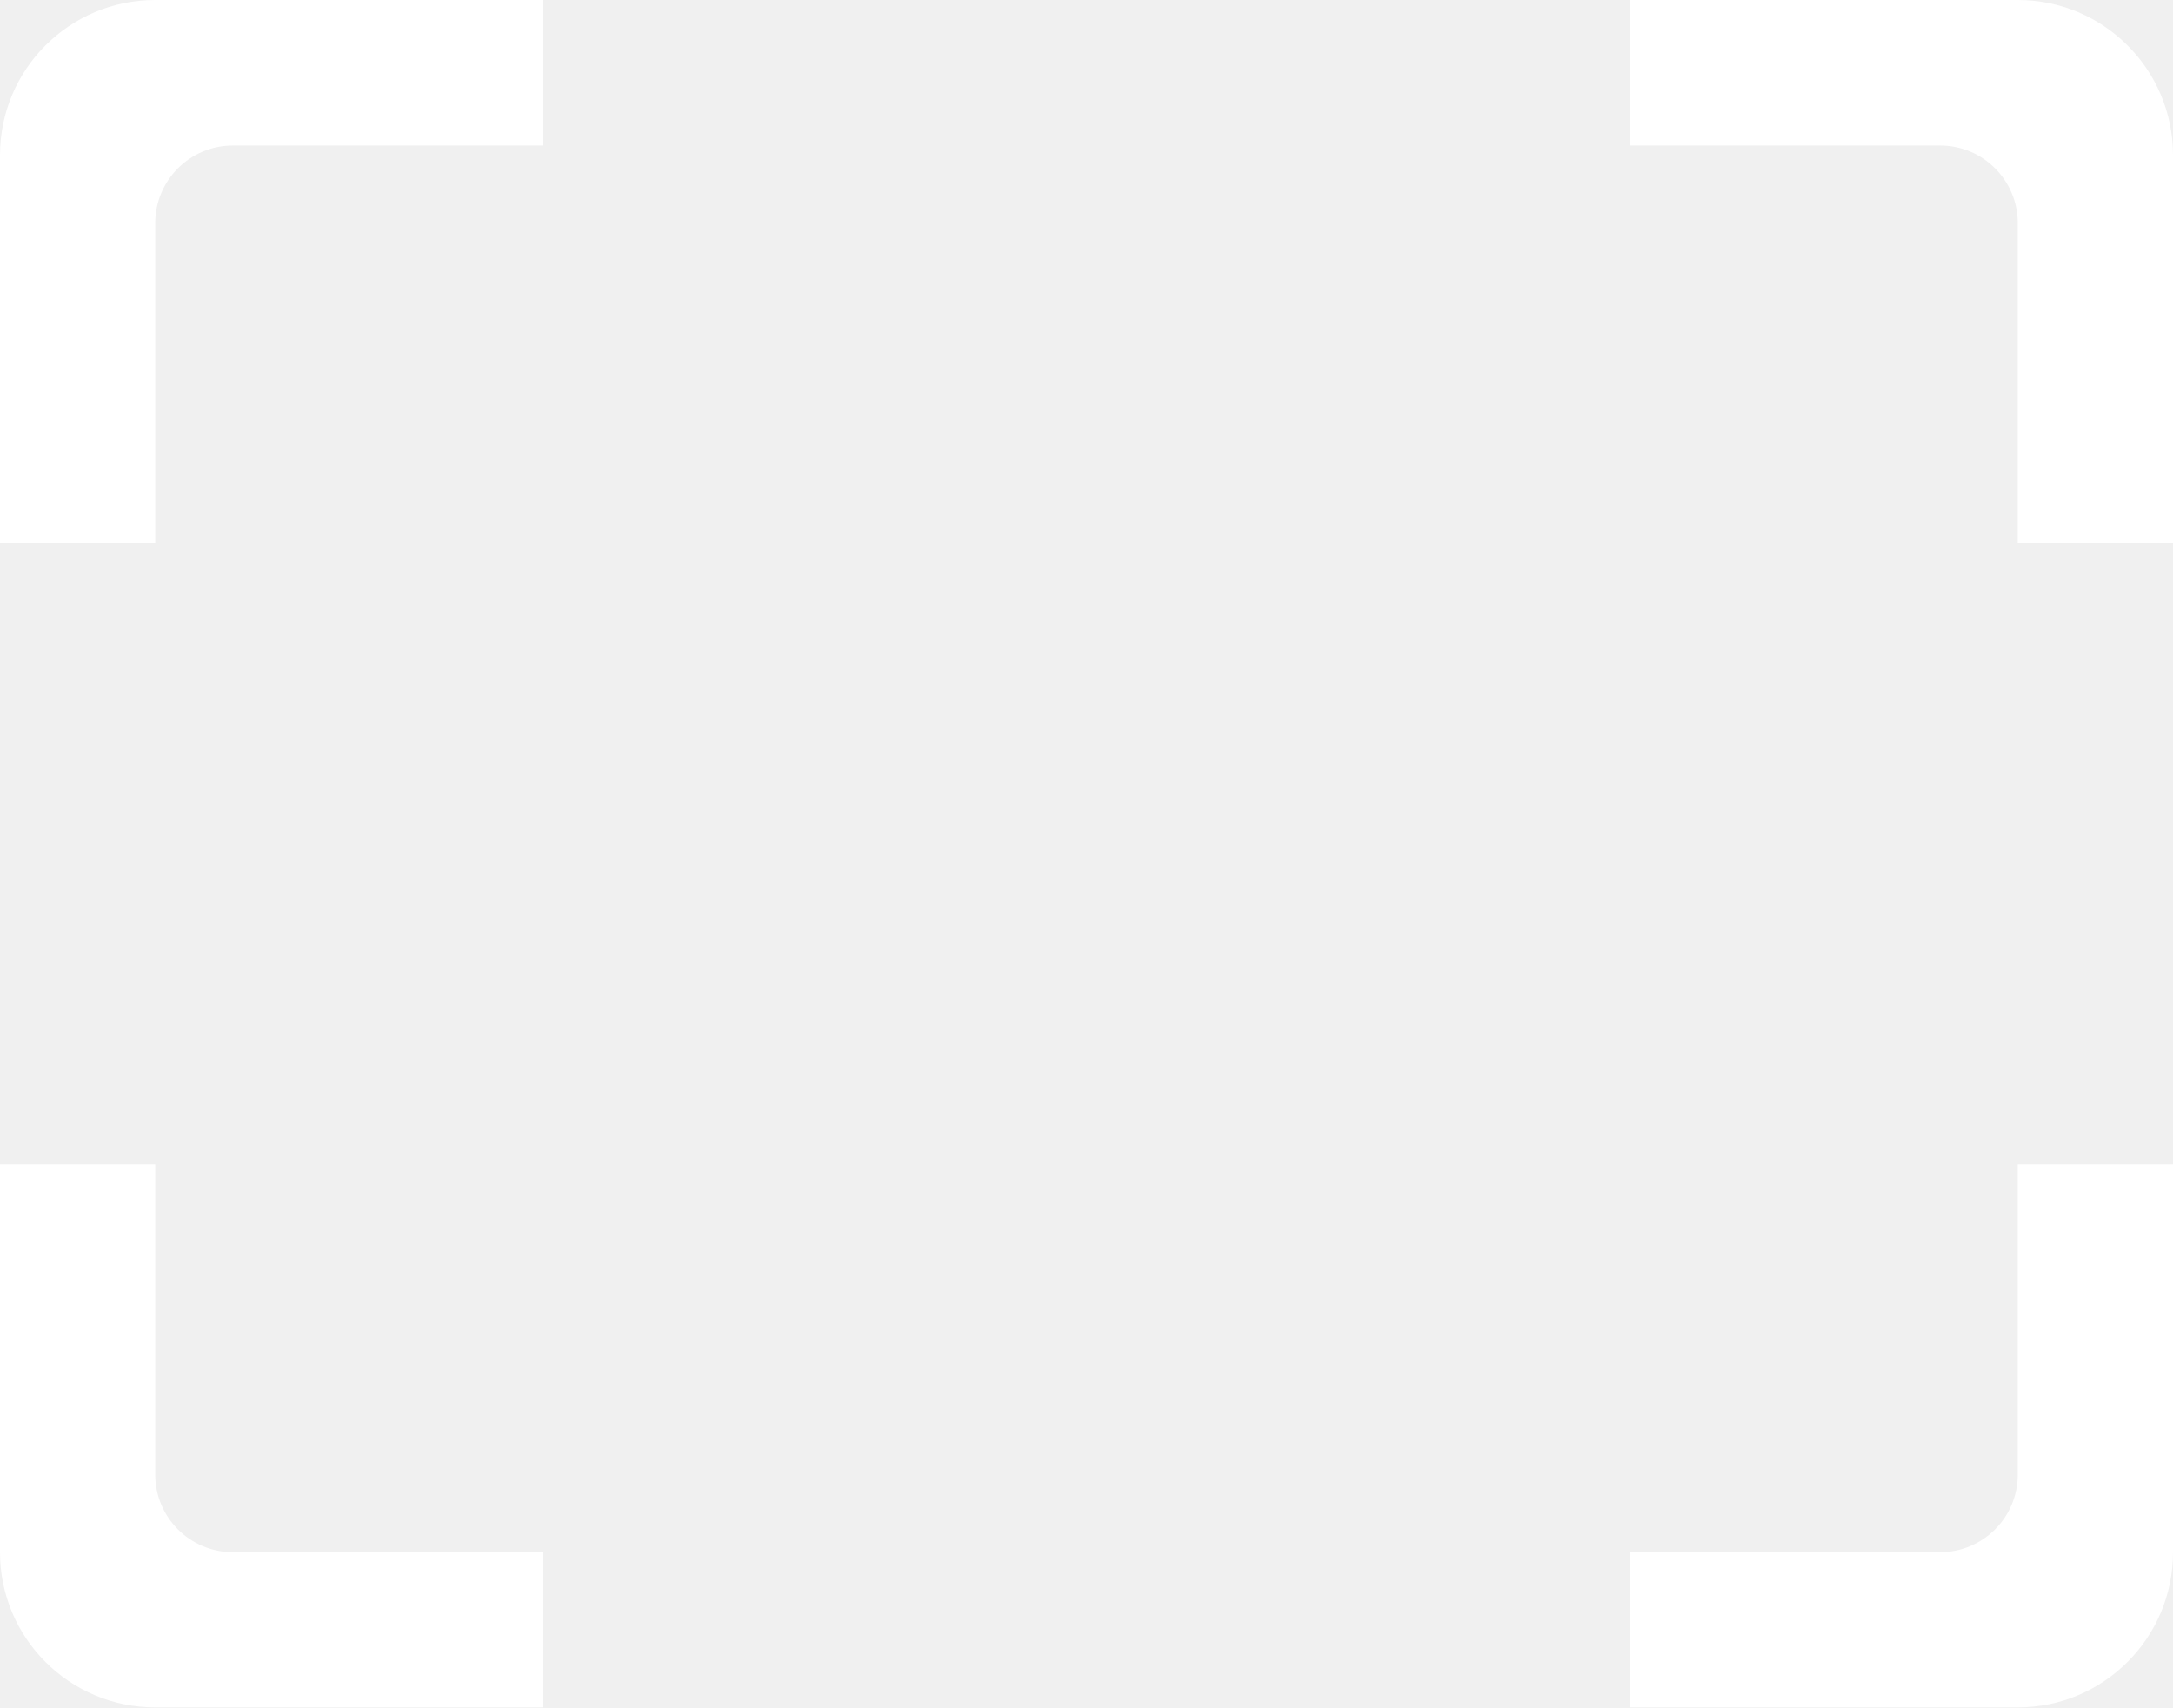
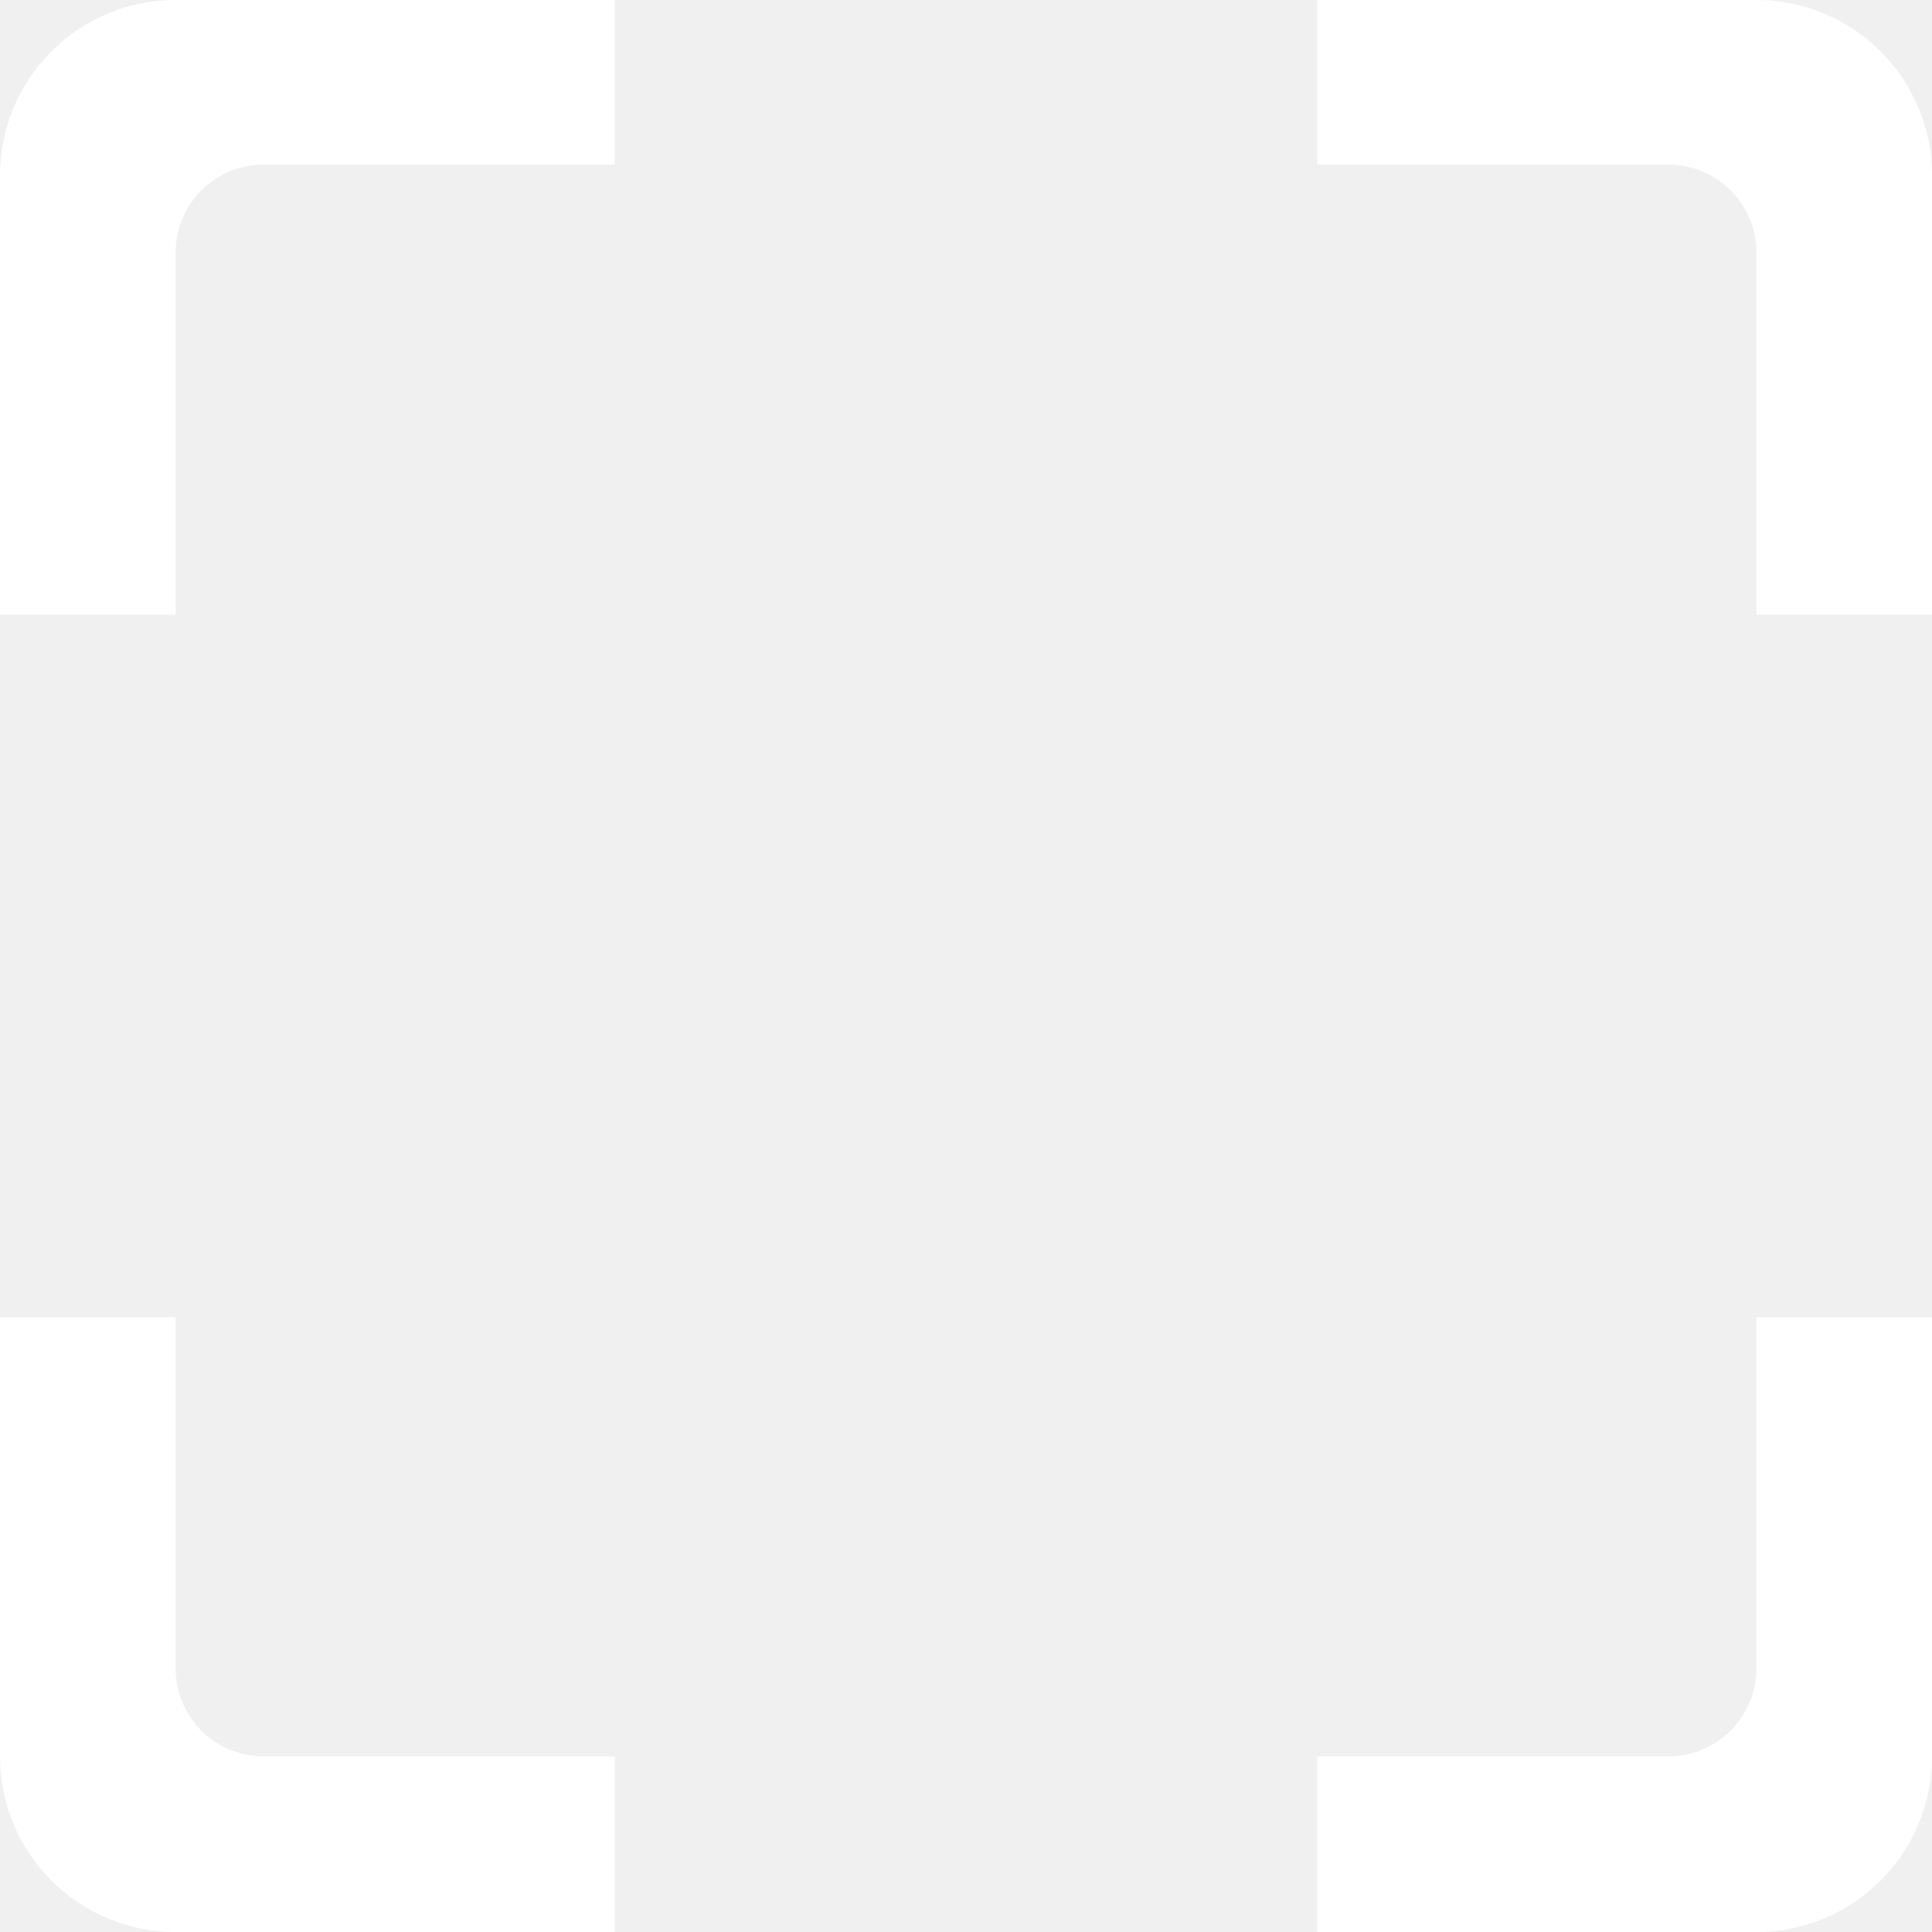
- <svg xmlns="http://www.w3.org/2000/svg" width="28" height="22" viewBox="0 0 28 22">
-   <path fill="#FFFFFF" d="M26,7 L28,7 L28,2 C28,0.895 27.105,0 26,0 L21,0 L21,1.875 L25,1.875 C25.552,1.875 26,2.323 26,2.875 L26,7 Z M2,7 L0,7 L0,2 C0,0.895 0.895,0 2,0 L7,0 L7,1.875 L3,1.875 C2.448,1.875 2,2.323 2,2.875 L2,7 Z M26,15 L28,15 L28,20 C28,21.105 27.105,22 26,22 L21,22 L21,20 L25,20 C25.552,20 26,19.552 26,19 L26,15 Z M2,15 L0,15 L0,20 C0,21.105 0.895,22 2,22 L7,22 L7,20 L3,20 C2.448,20 2,19.552 2,19 L2,15 Z" />
+ <svg xmlns="http://www.w3.org/2000/svg" width="22" height="22" viewBox="0 0 22 22">
+   <path fill="#FFF" d="M20,7 L22,7 L22,2 C22,0.895 21.105,0 20,0 L15,0 L15,1.875 L19,1.875 C19.552,1.875 20,2.323 20,2.875 L20,7 Z M2,7 L0,7 L0,2 C0,0.895 0.895,0 2,0 L7,0 L7,1.875 L3,1.875 C2.448,1.875 2,2.323 2,2.875 L2,7 Z M20,15 L22,15 L22,20 C22,21.105 21.105,22 20,22 L15,22 L15,20 L19,20 C19.552,20 20,19.552 20,19 L20,15 Z M2,15 L0,15 L0,20 C0,21.105 0.895,22 2,22 L7,22 L7,20 L3,20 C2.448,20 2,19.552 2,19 L2,15 Z" />
</svg>
